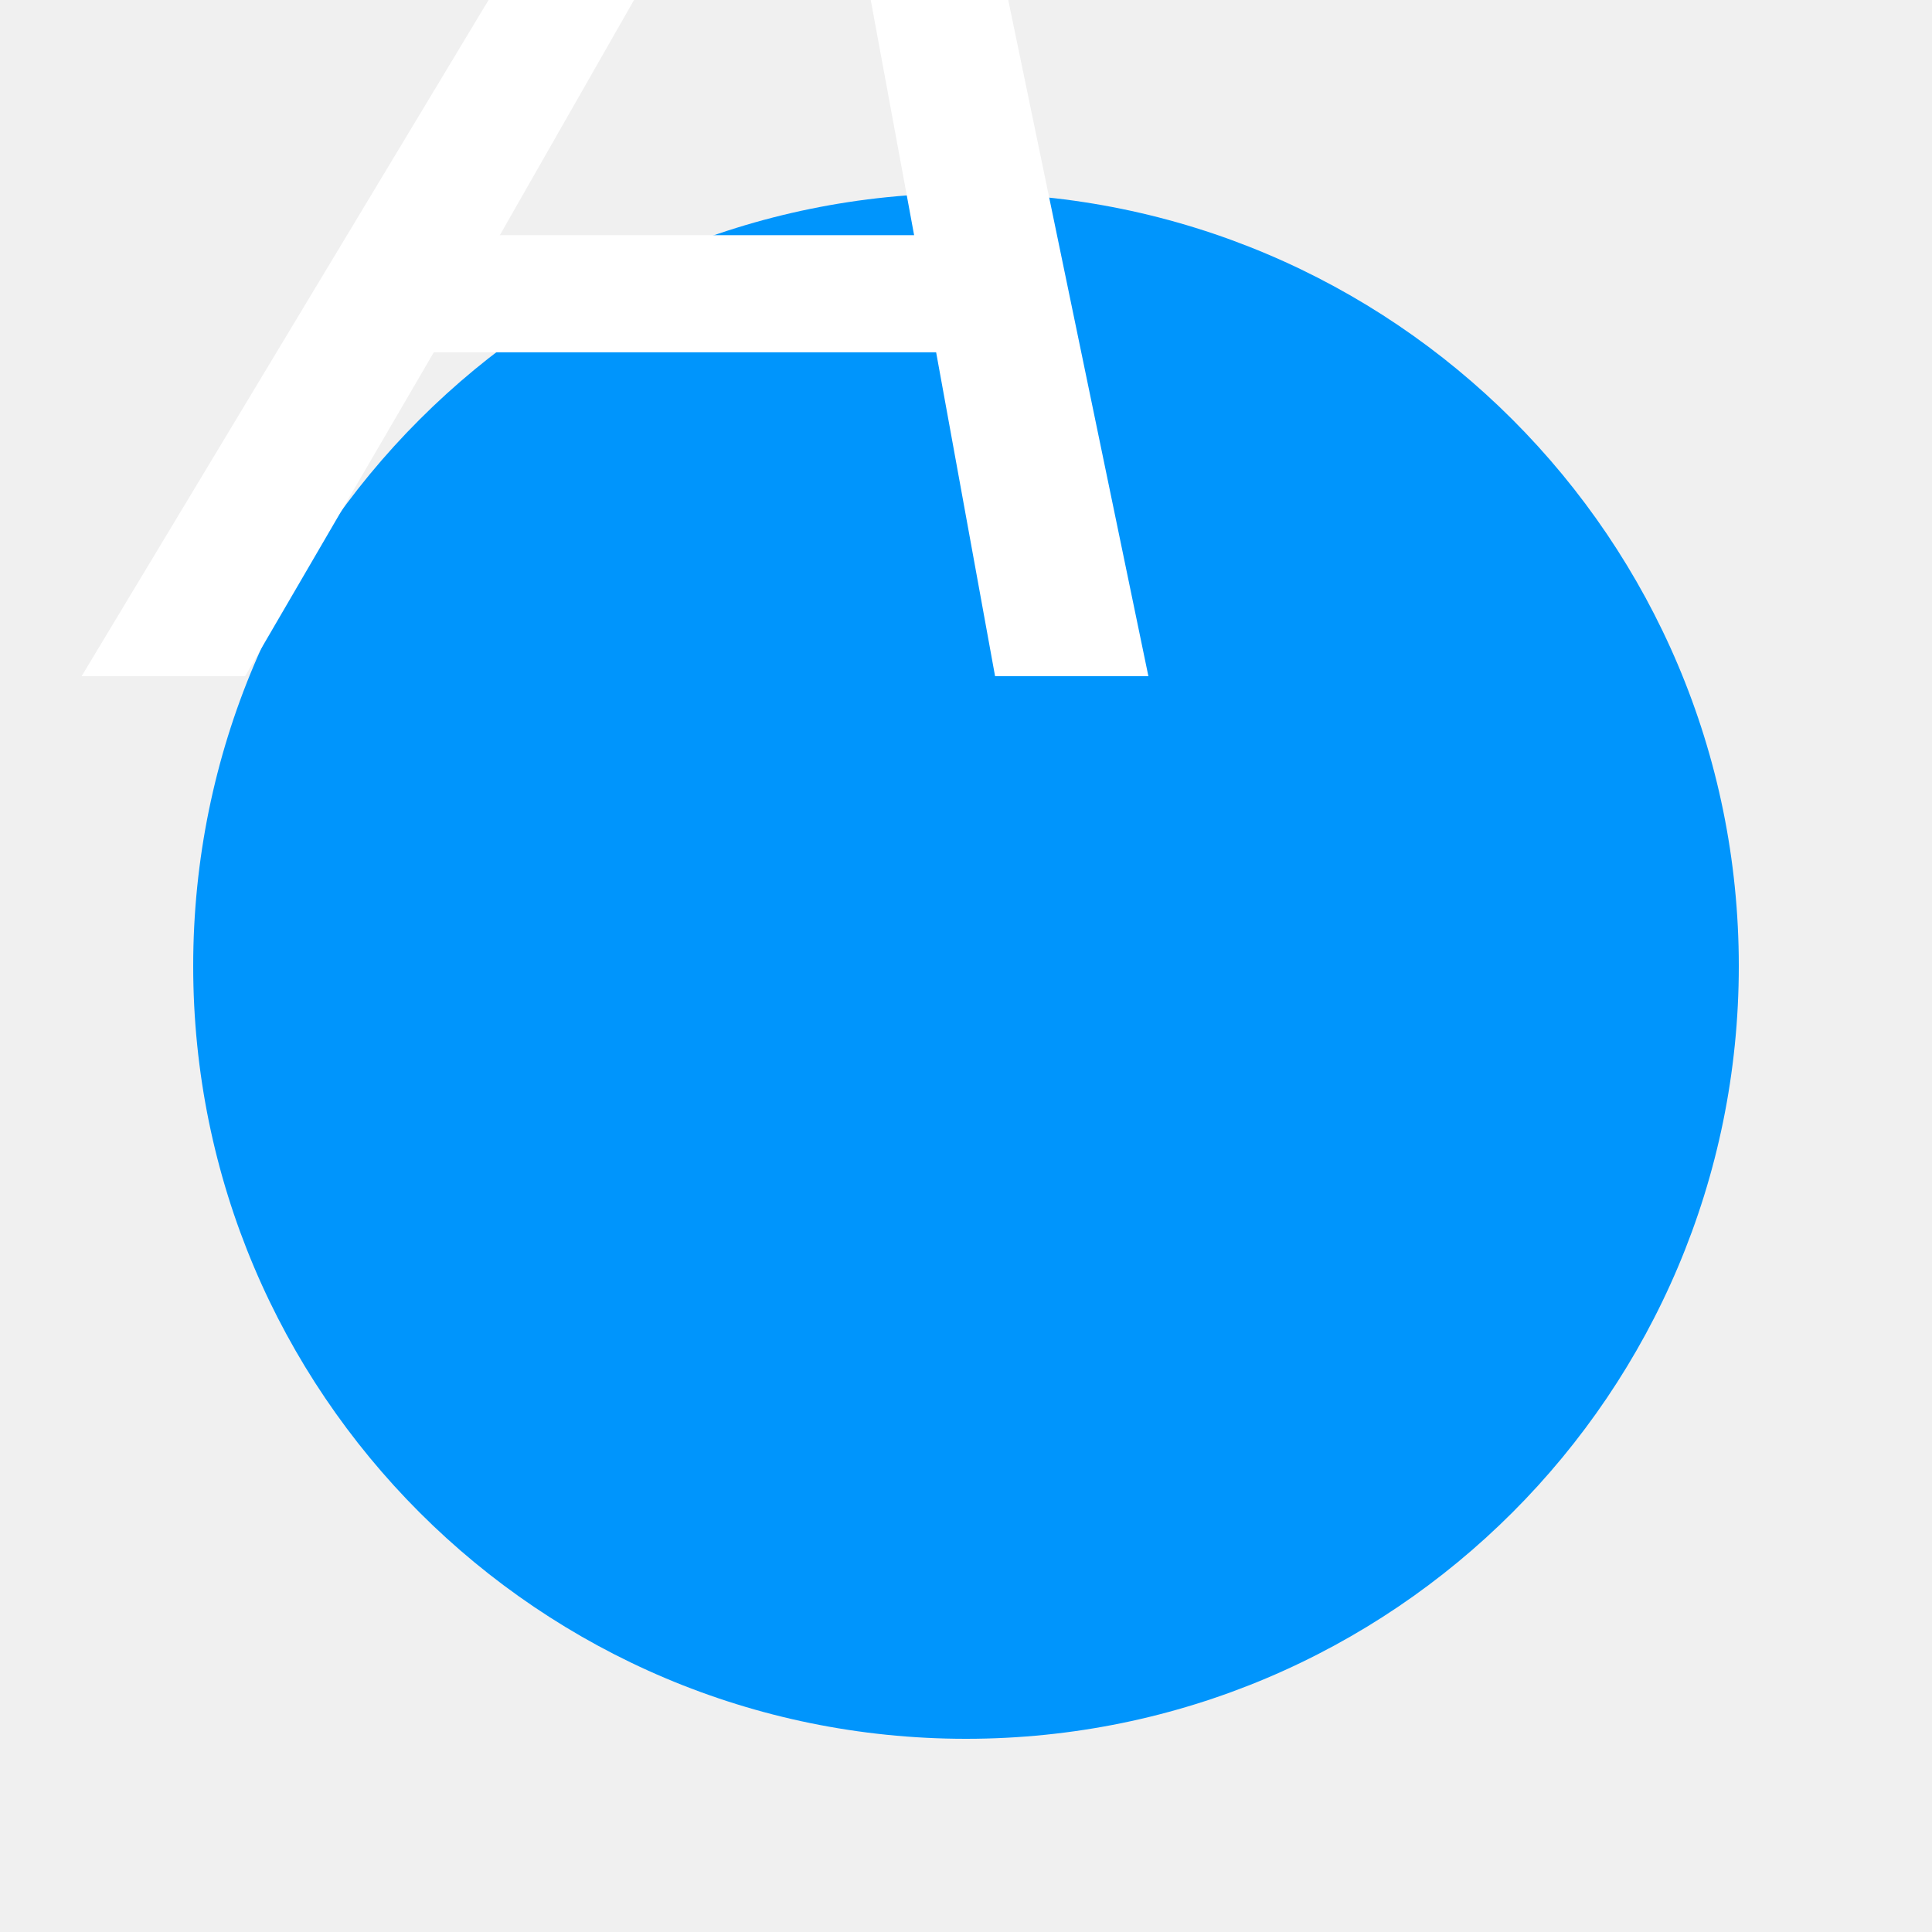
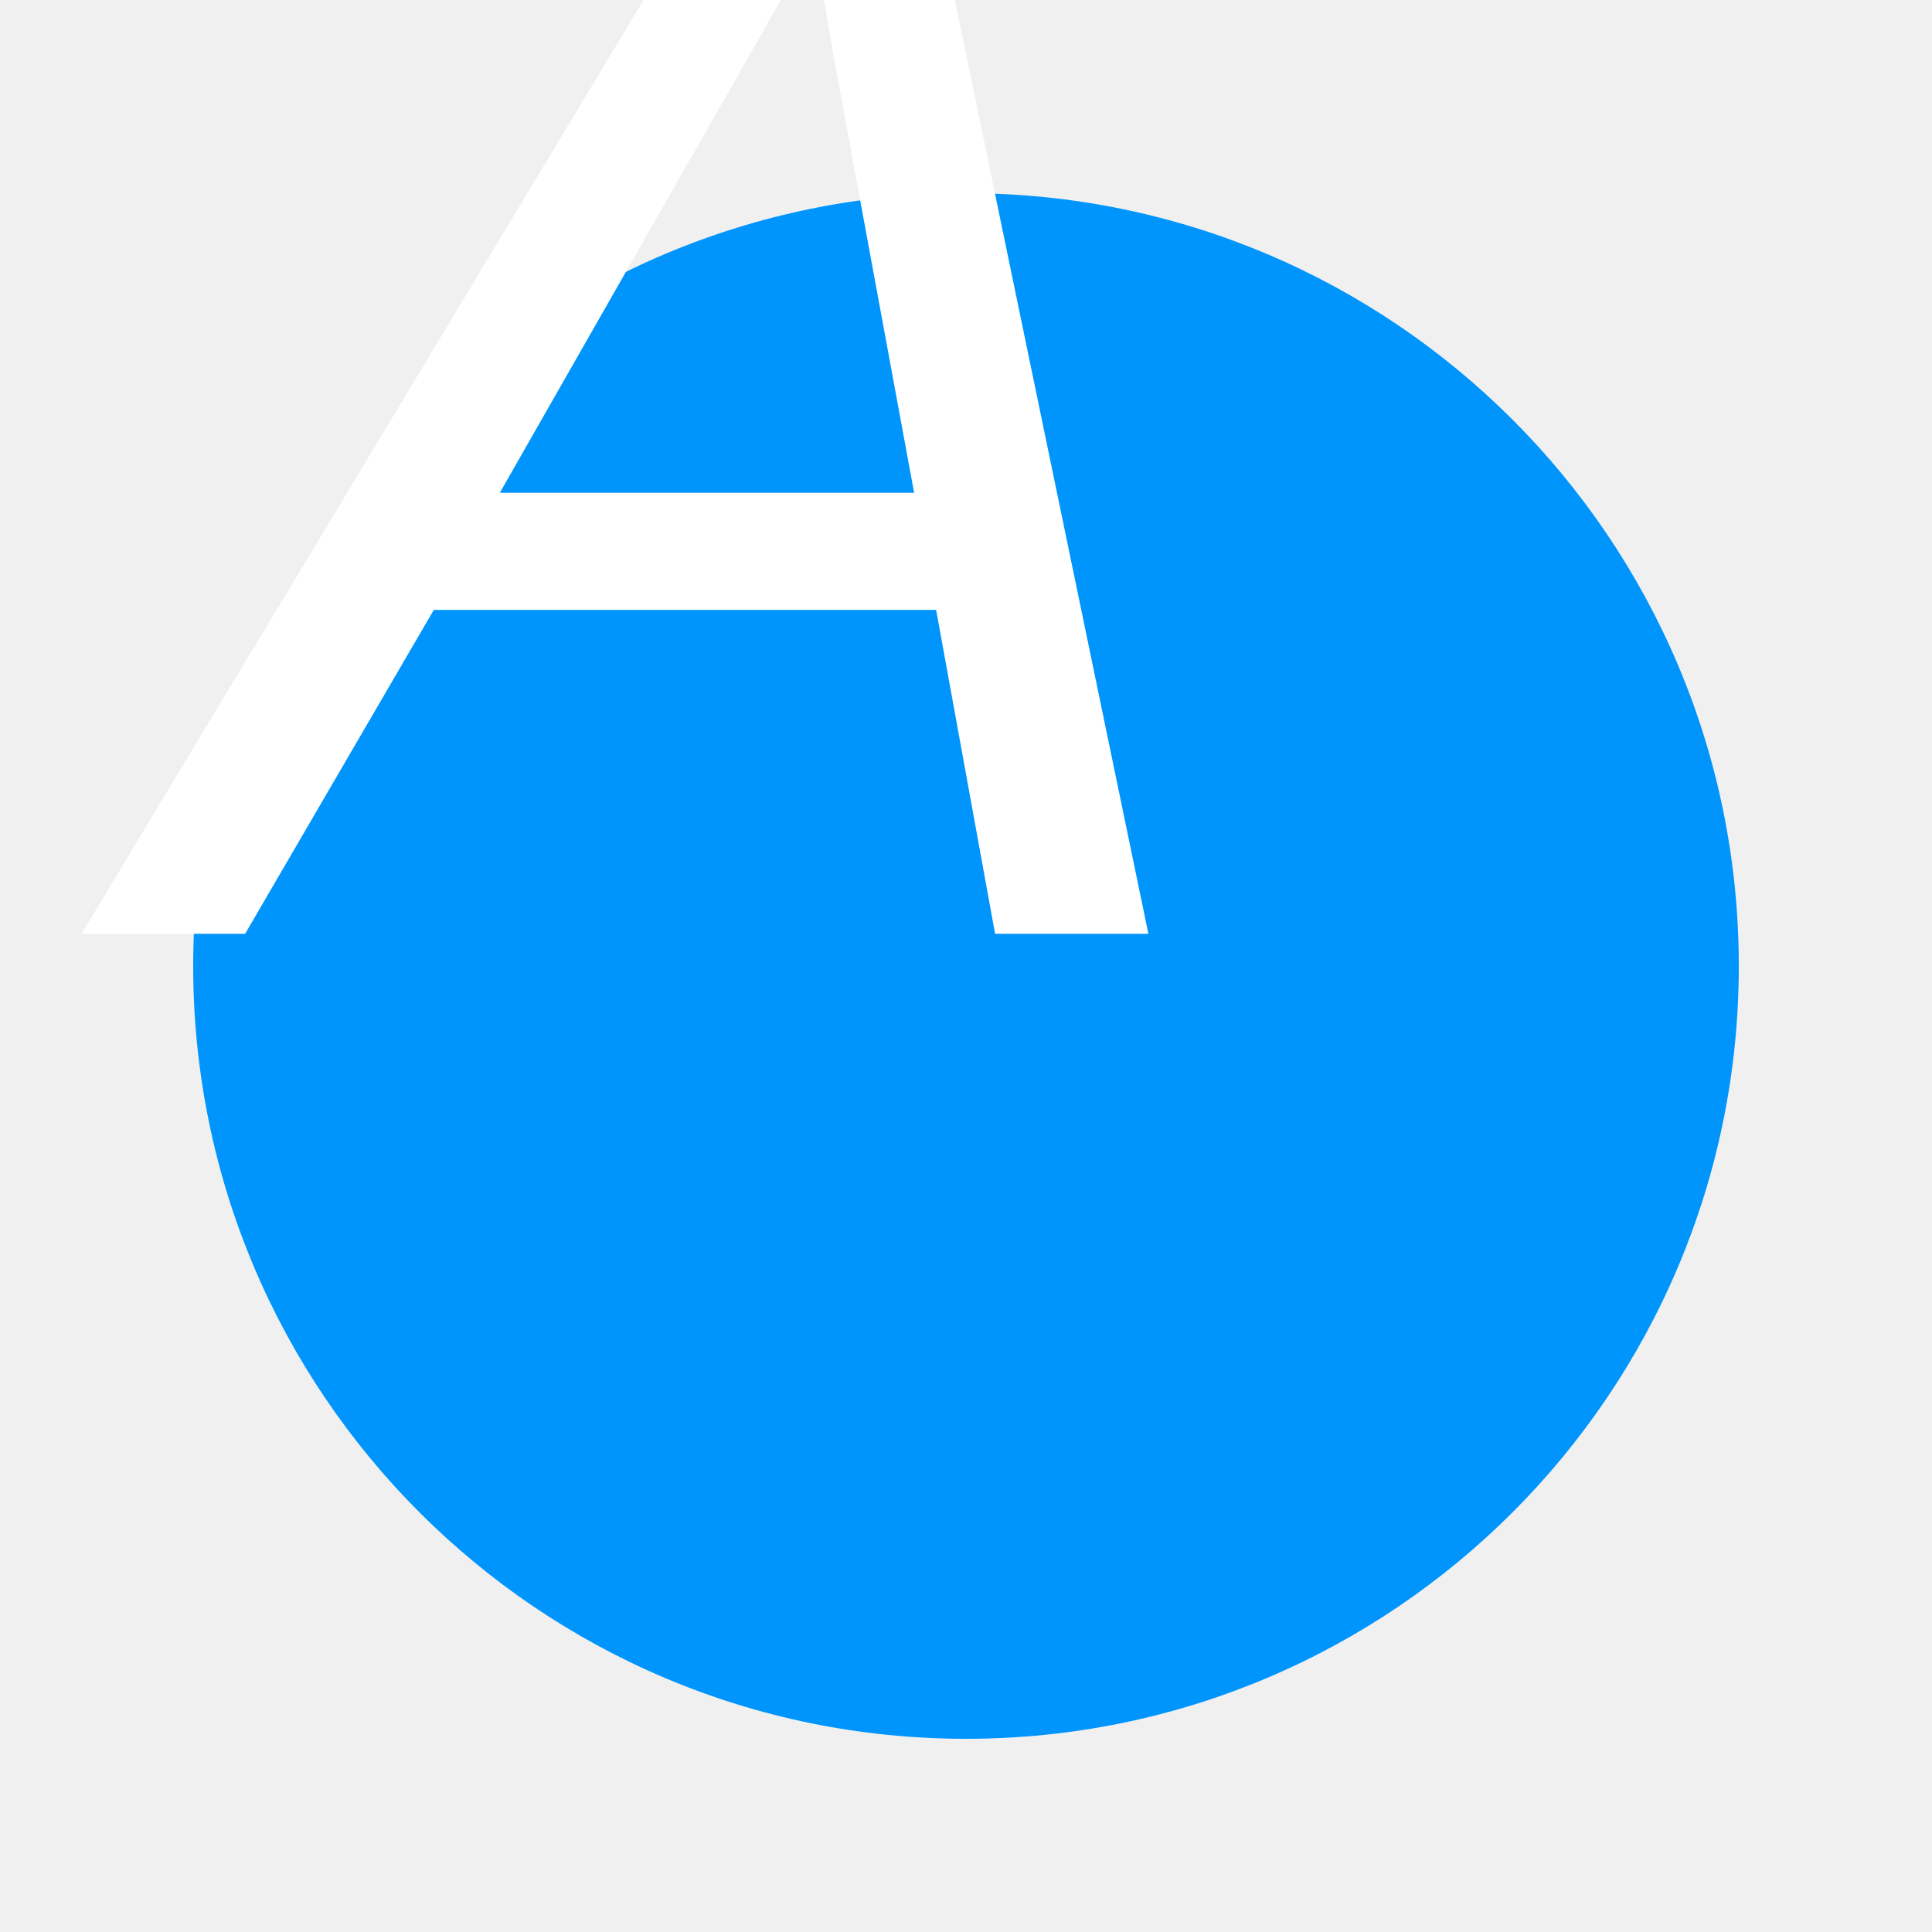
<svg xmlns="http://www.w3.org/2000/svg" version="1.0" width="1500px" height="1500px" viewBox="0 0 1500 1500" style="background-color: transparent;">
  <rect x="0" y="0" width="1500" height="1500" fill="none" stroke="none" pointer-events="all" />
  <circle cx="750" cy="750" r="600" fill="#0095fc" stroke="none" pointer-events="all" />
-   <text x="125" y="525" font-size="1250" font-style="italic" font-family="Arial" rotate="45" fill="#ffffff">A</text>
+   <text x="125" y="725" font-size="1250" font-style="italic" font-family="Arial" rotate="45" fill="#ffffff">A</text>
</svg>
